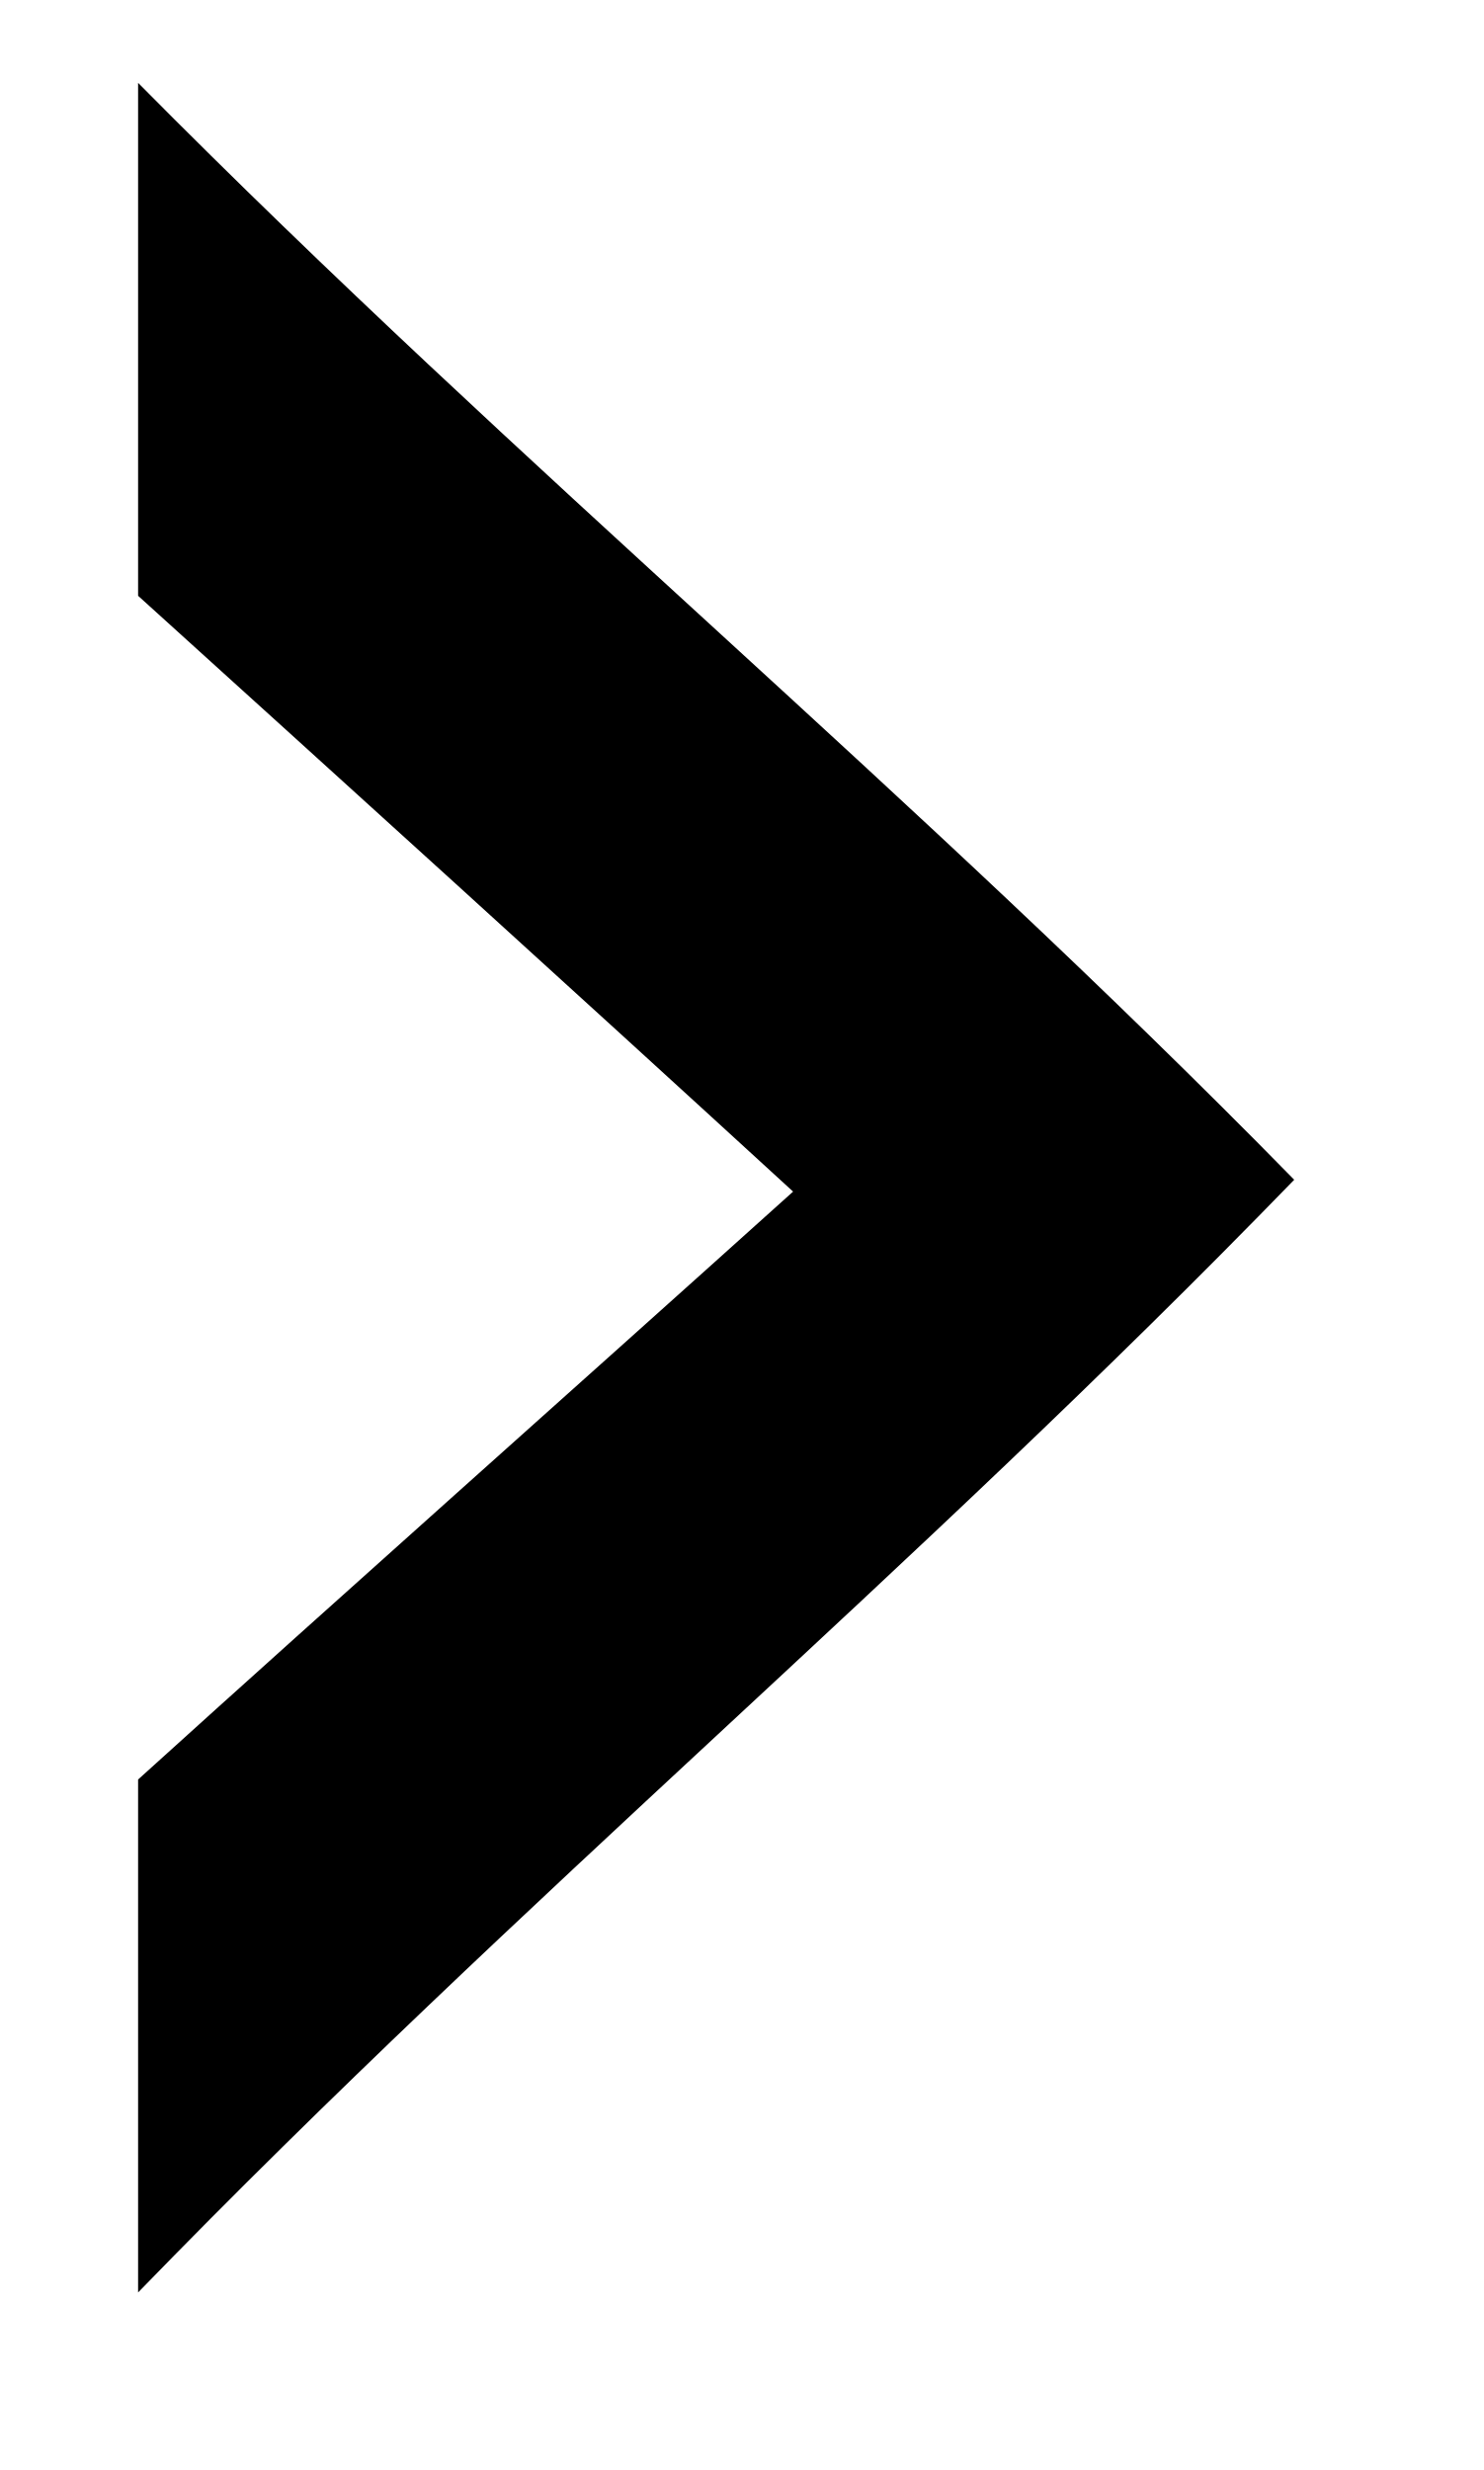
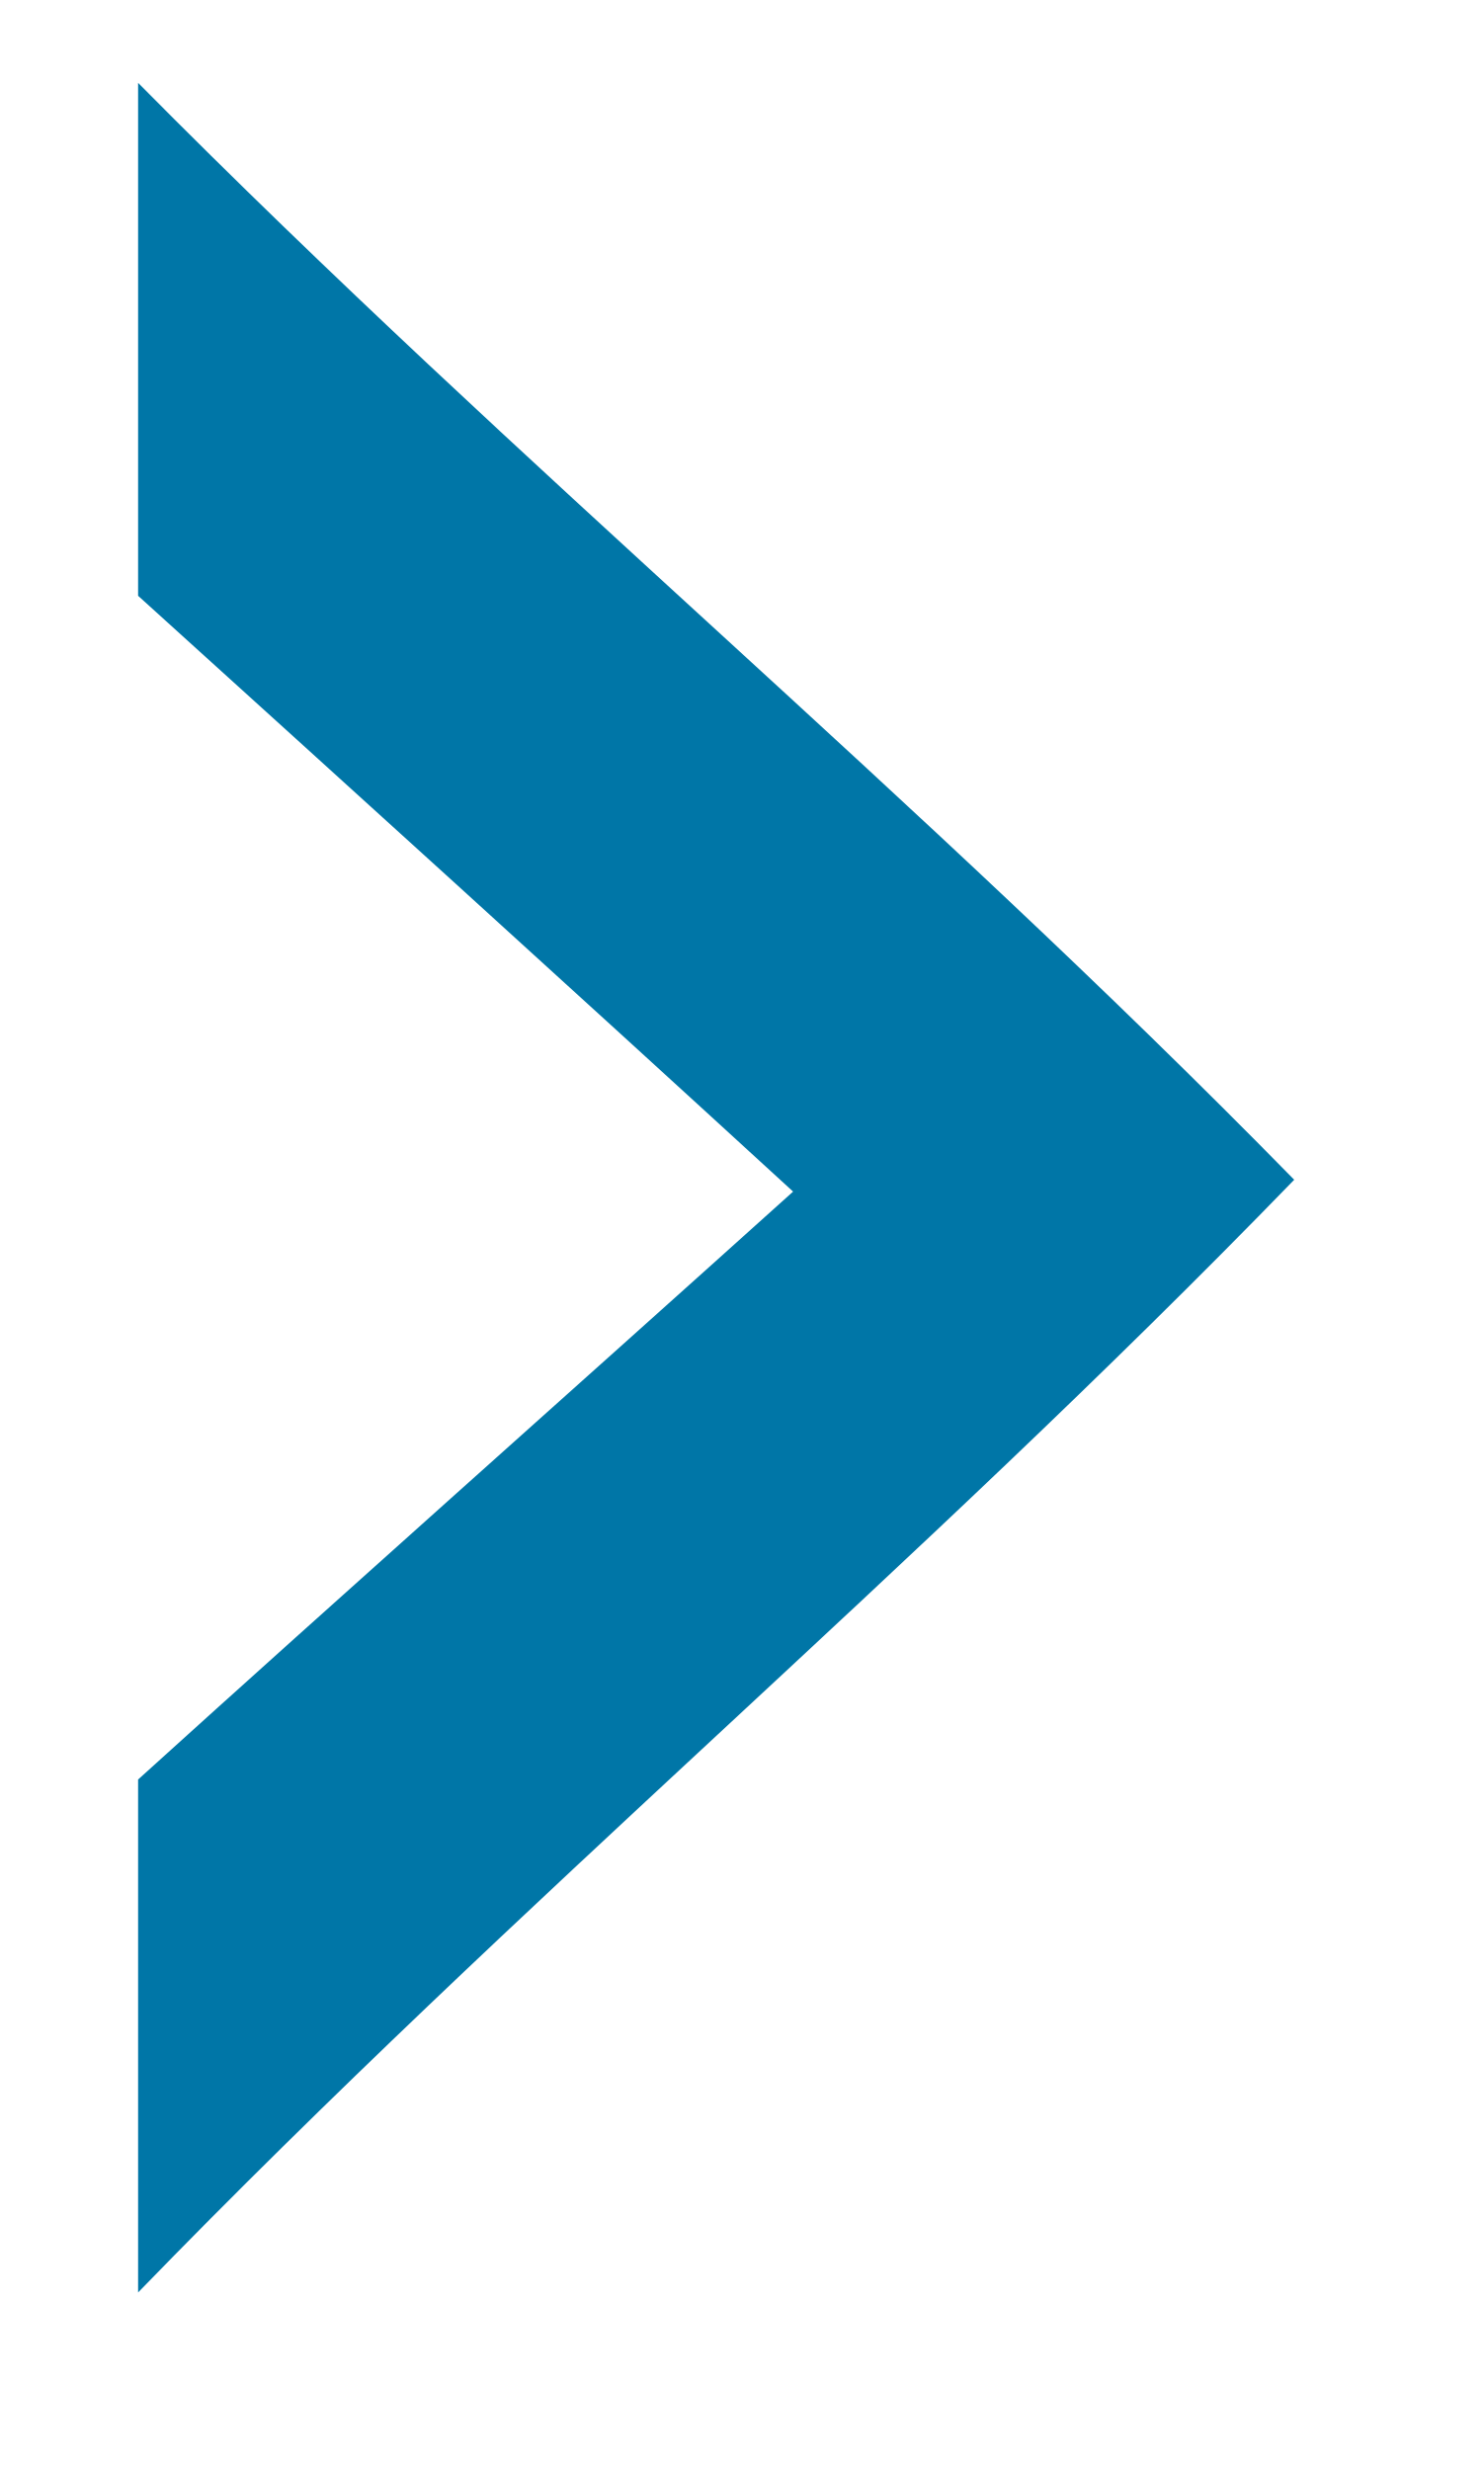
<svg xmlns="http://www.w3.org/2000/svg" version="1.1" id="Layer_1" x="0px" y="0px" width="37.6px" height="62.6px" viewBox="0 0 37.6 62.6" style="enable-background:new 0 0 37.6 62.6;" xml:space="preserve">
  <g>
-     <path d="M3.5,2.1C13.3,12,23.1,20,32.8,29.9C23.1,39.9,13.3,48,3.5,58.1c0-5,0-8,0-13c5.3-4.8,10.6-9.5,16.6-14.9   c-6-5.5-11.3-10.3-16.6-15.1C3.5,10.1,3.5,7.1,3.5,2.1z" />
+     <path fill="#0076a7" d="M3.5,2.1C13.3,12,23.1,20,32.8,29.9C23.1,39.9,13.3,48,3.5,58.1c0-5,0-8,0-13c5.3-4.8,10.6-9.5,16.6-14.9   c-6-5.5-11.3-10.3-16.6-15.1C3.5,10.1,3.5,7.1,3.5,2.1z" />
  </g>
</svg>
